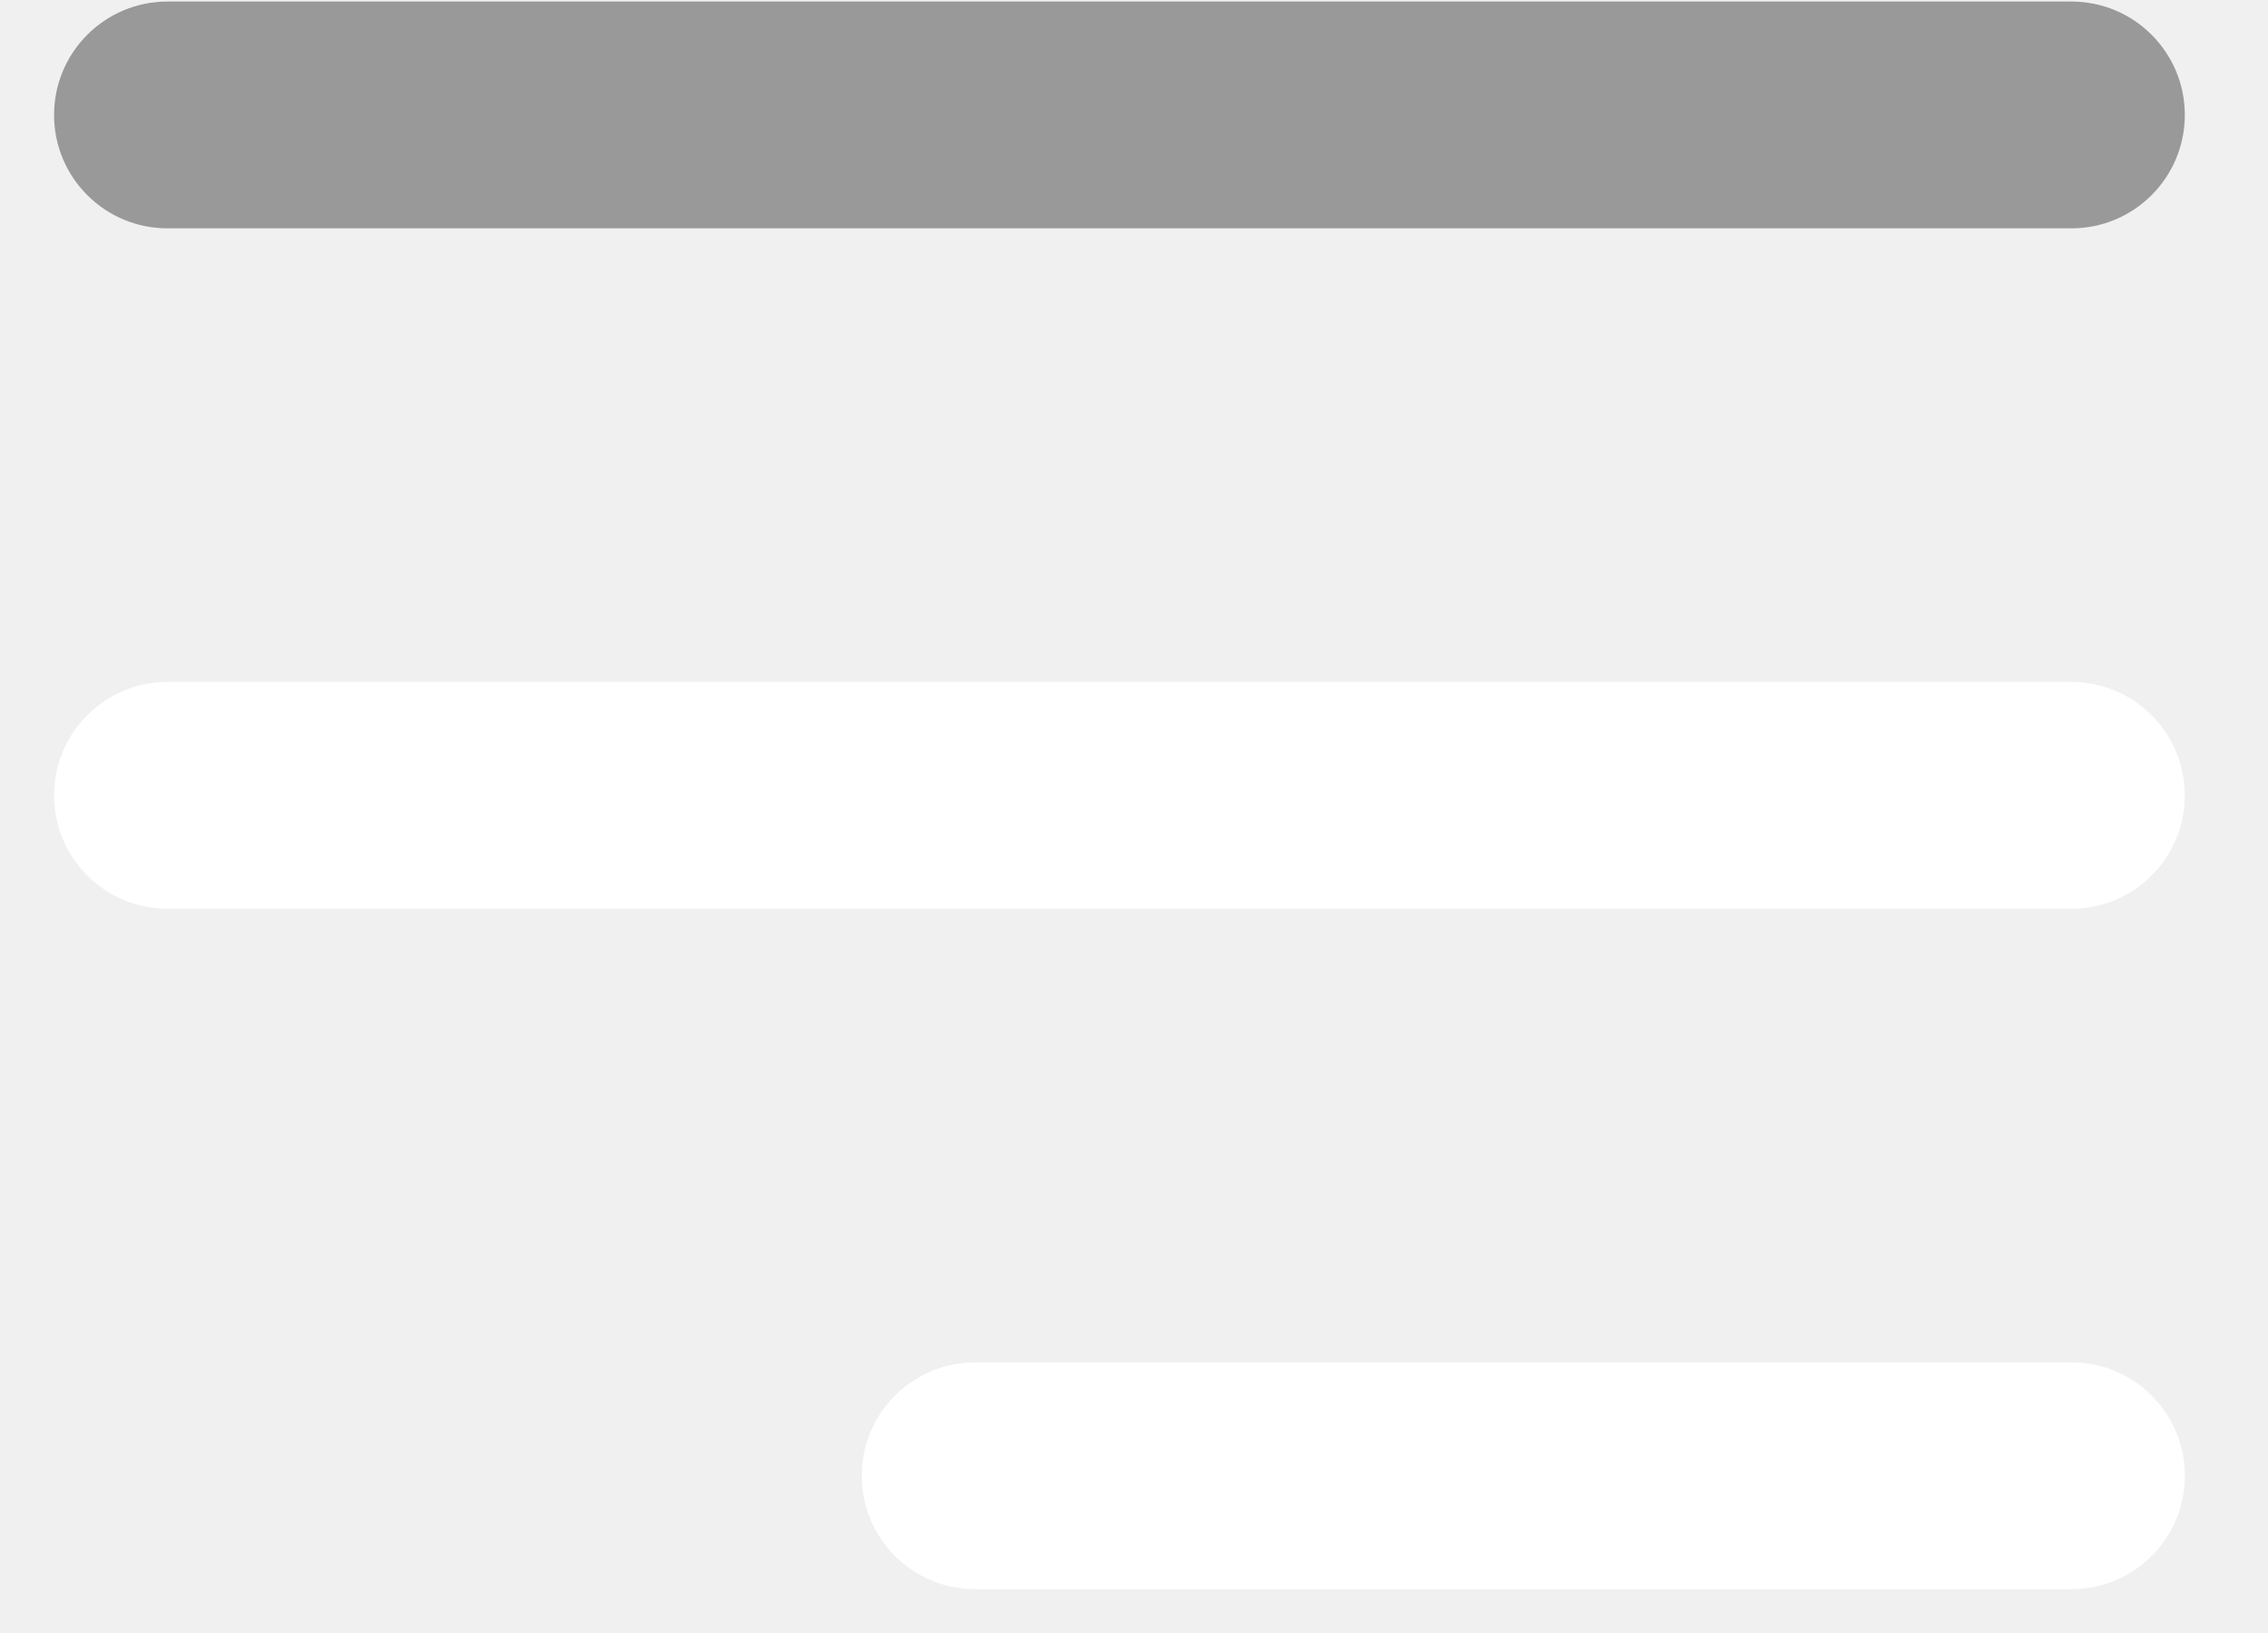
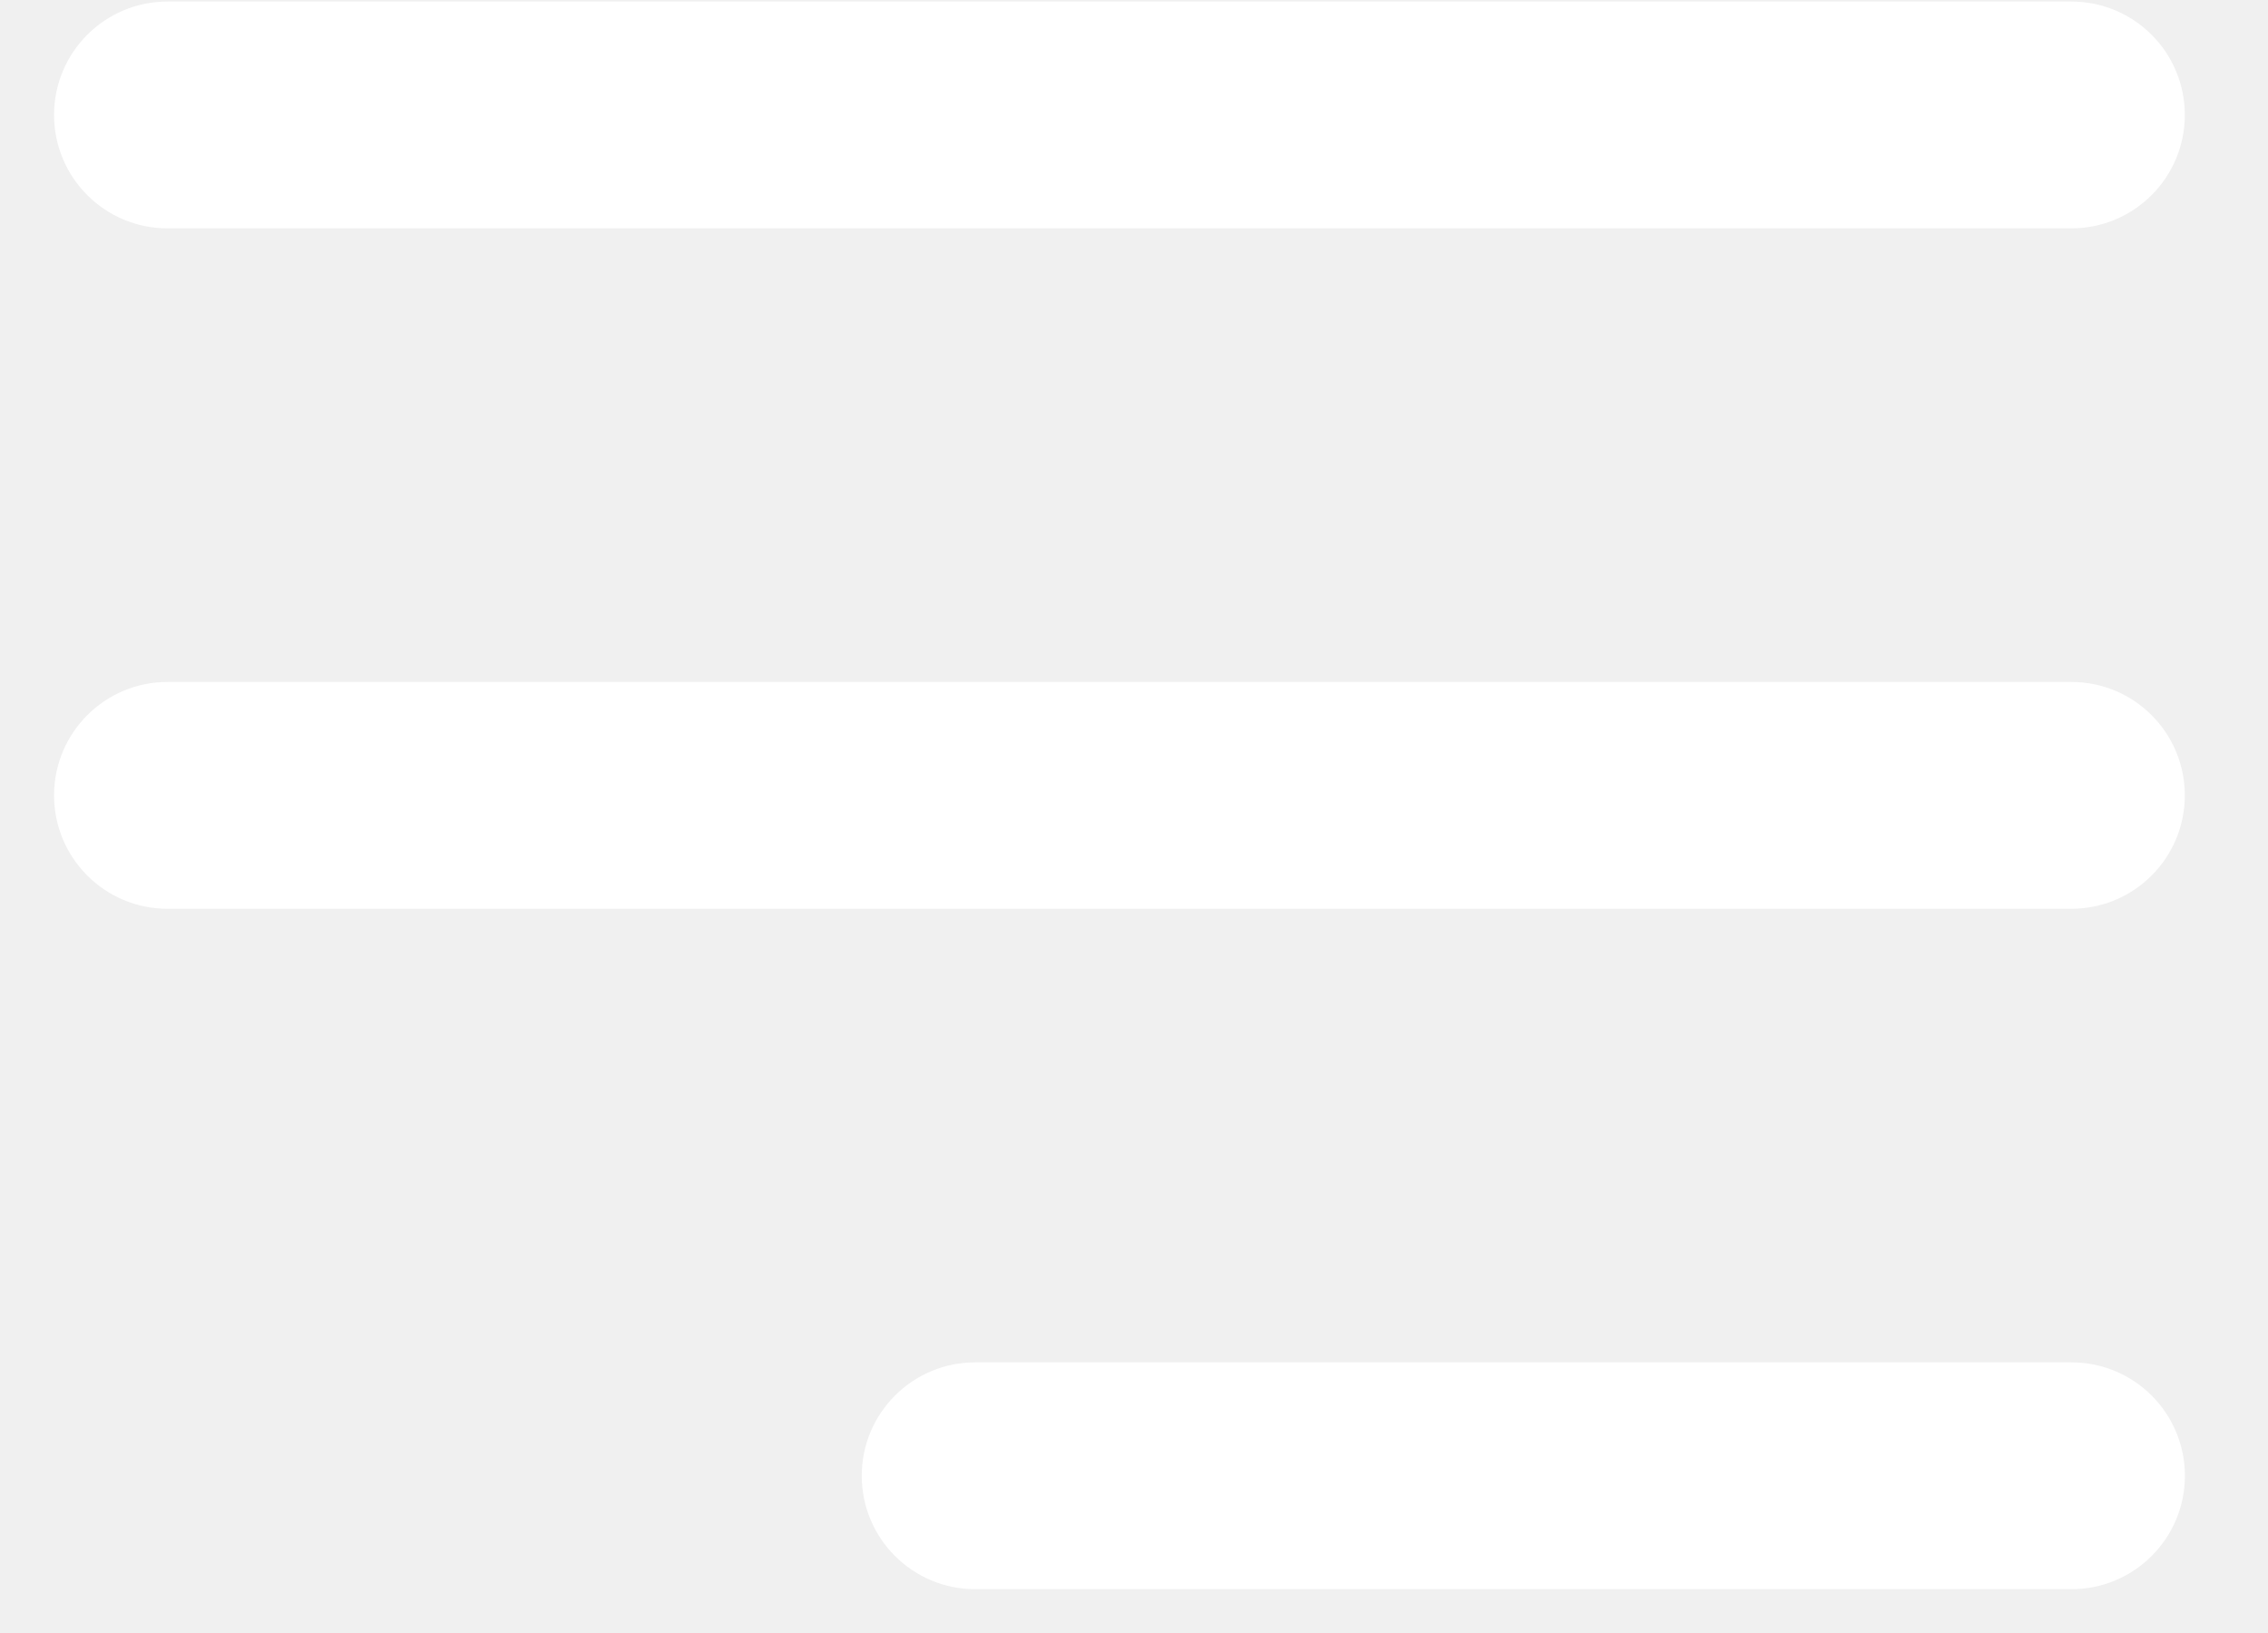
<svg xmlns="http://www.w3.org/2000/svg" width="25" height="18" viewBox="0 0 25 18" fill="none">
  <rect x="9.499" y="15.017" width="14.585" height="2.5" rx="1.25" fill="white" />
  <rect x="0.596" y="7.517" width="23.487" height="2.5" rx="1.25" fill="white" />
-   <rect x="0.596" y="0.017" width="23.487" height="2.5" rx="1.25" fill="#999999" />
+   <rect x="0.596" y="0.017" width="23.487" height="2.5" rx="1.25" fill="#fff" />
</svg>
